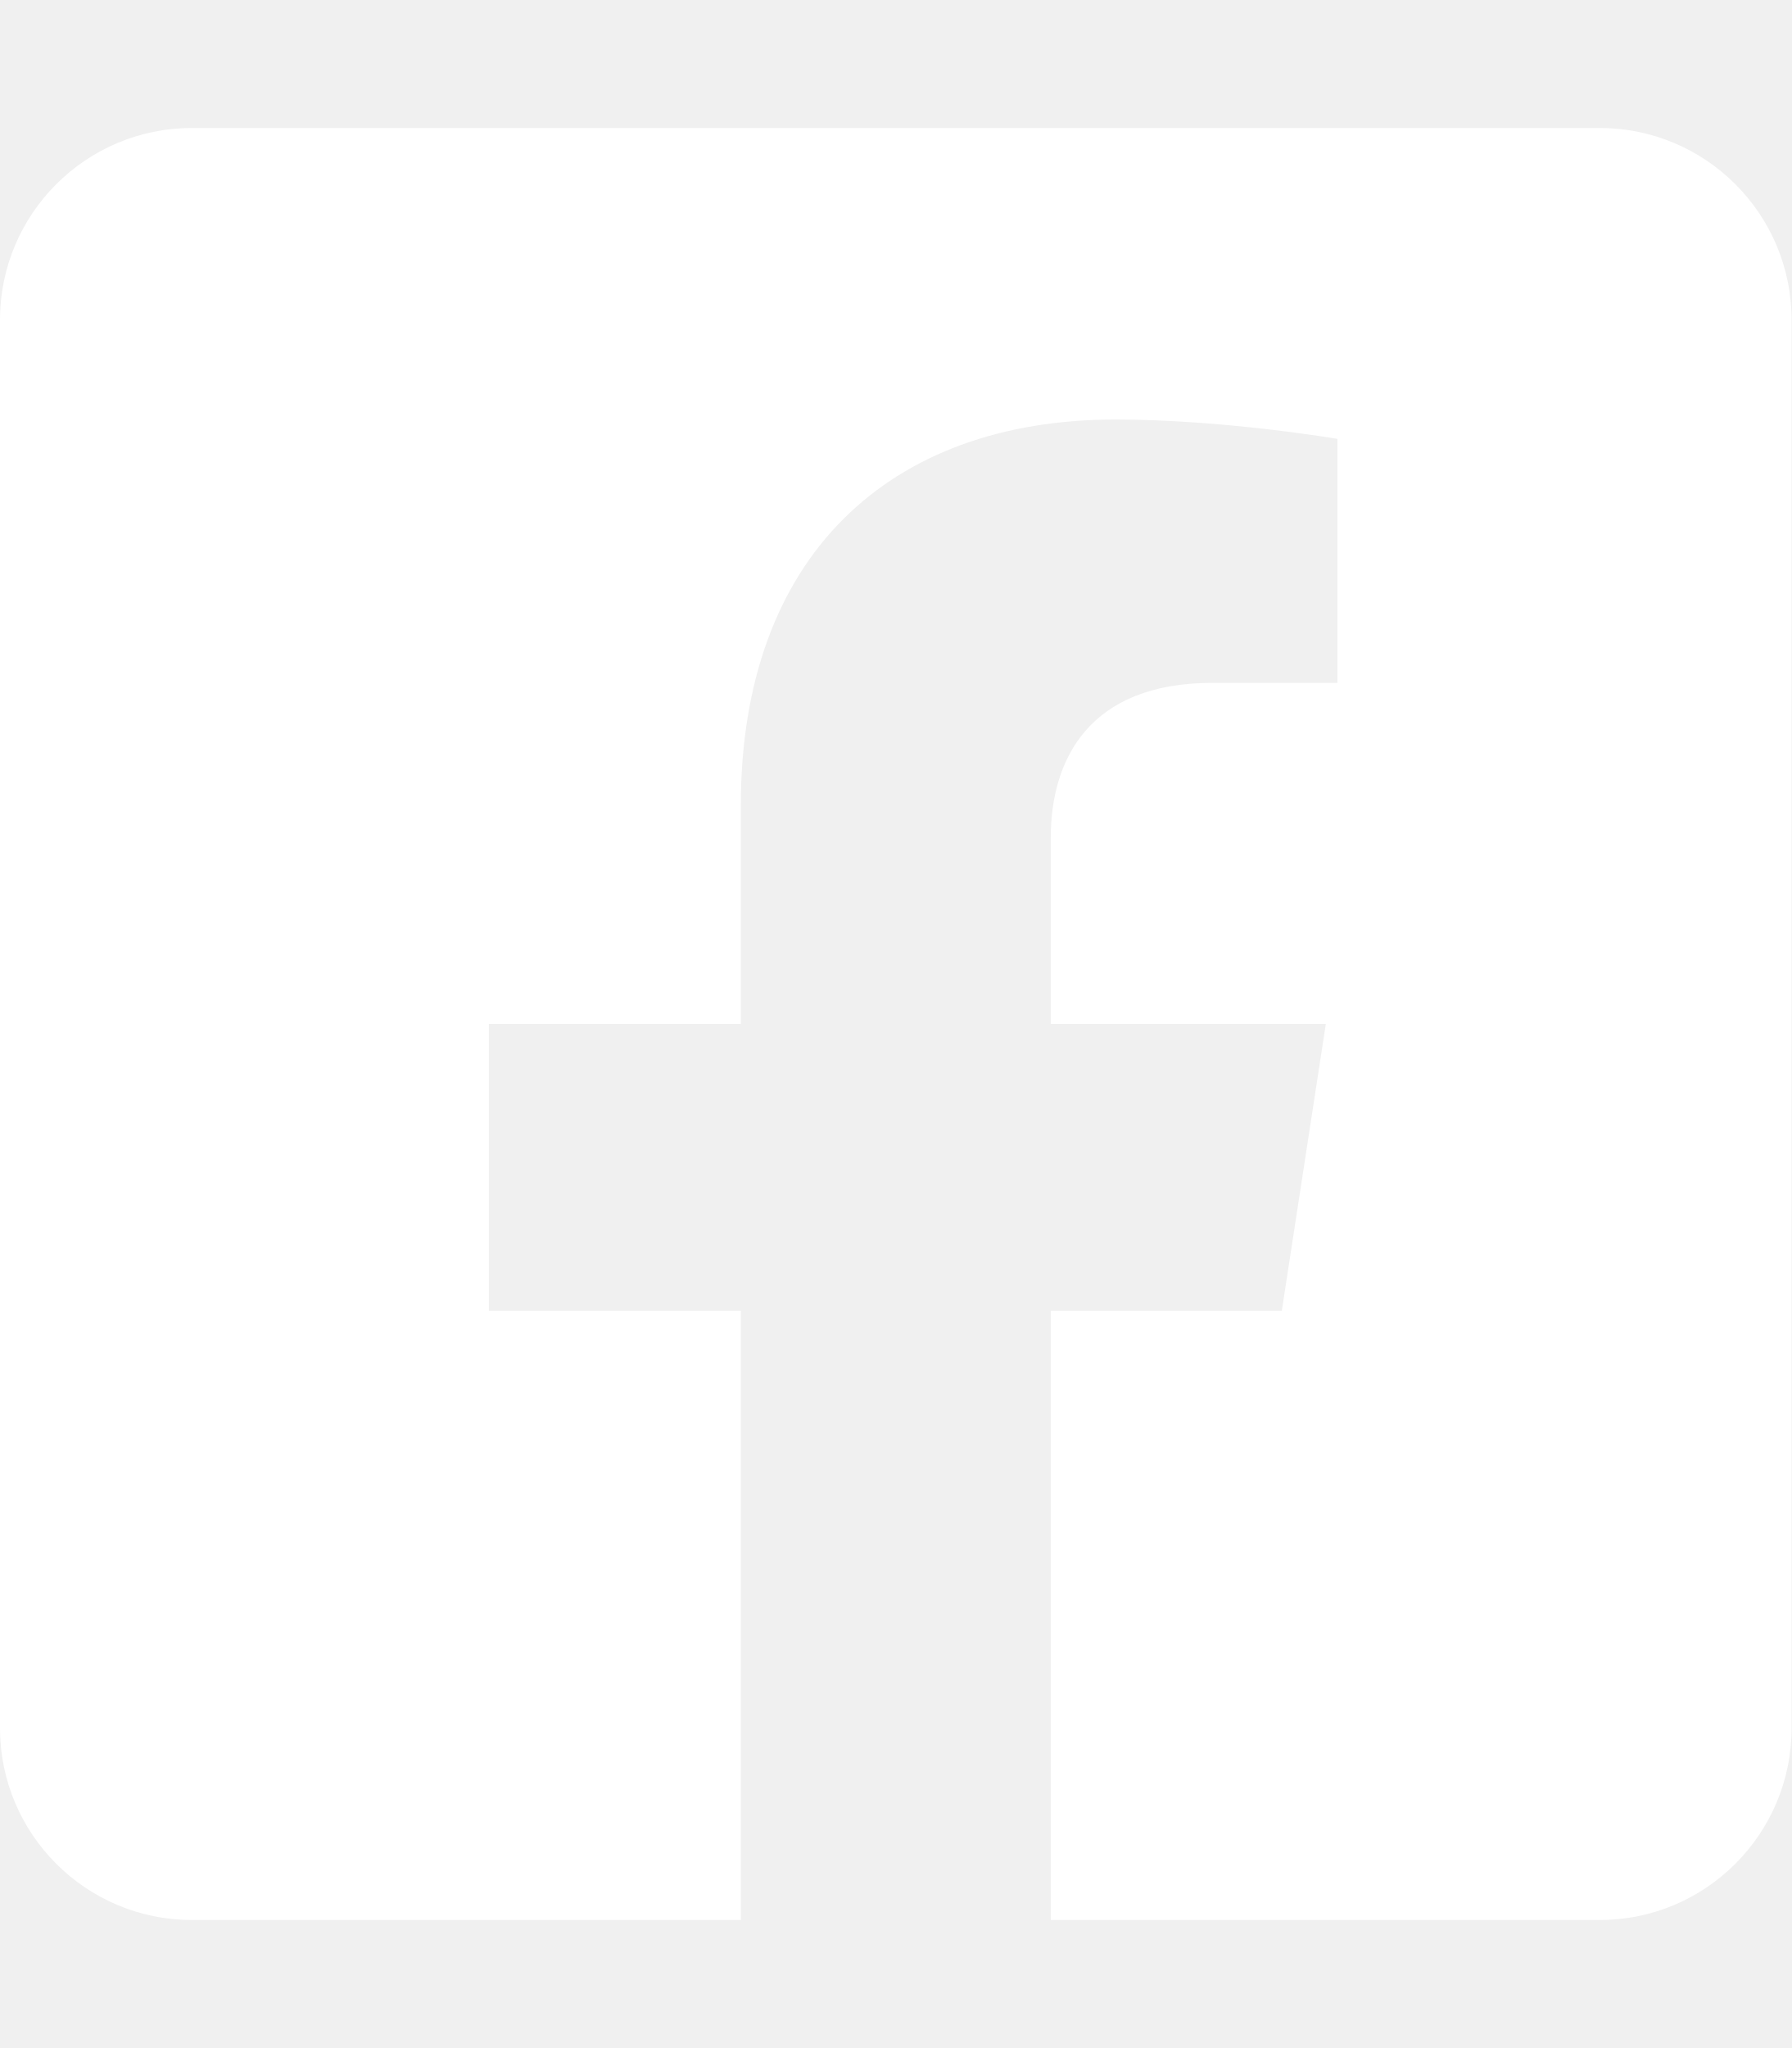
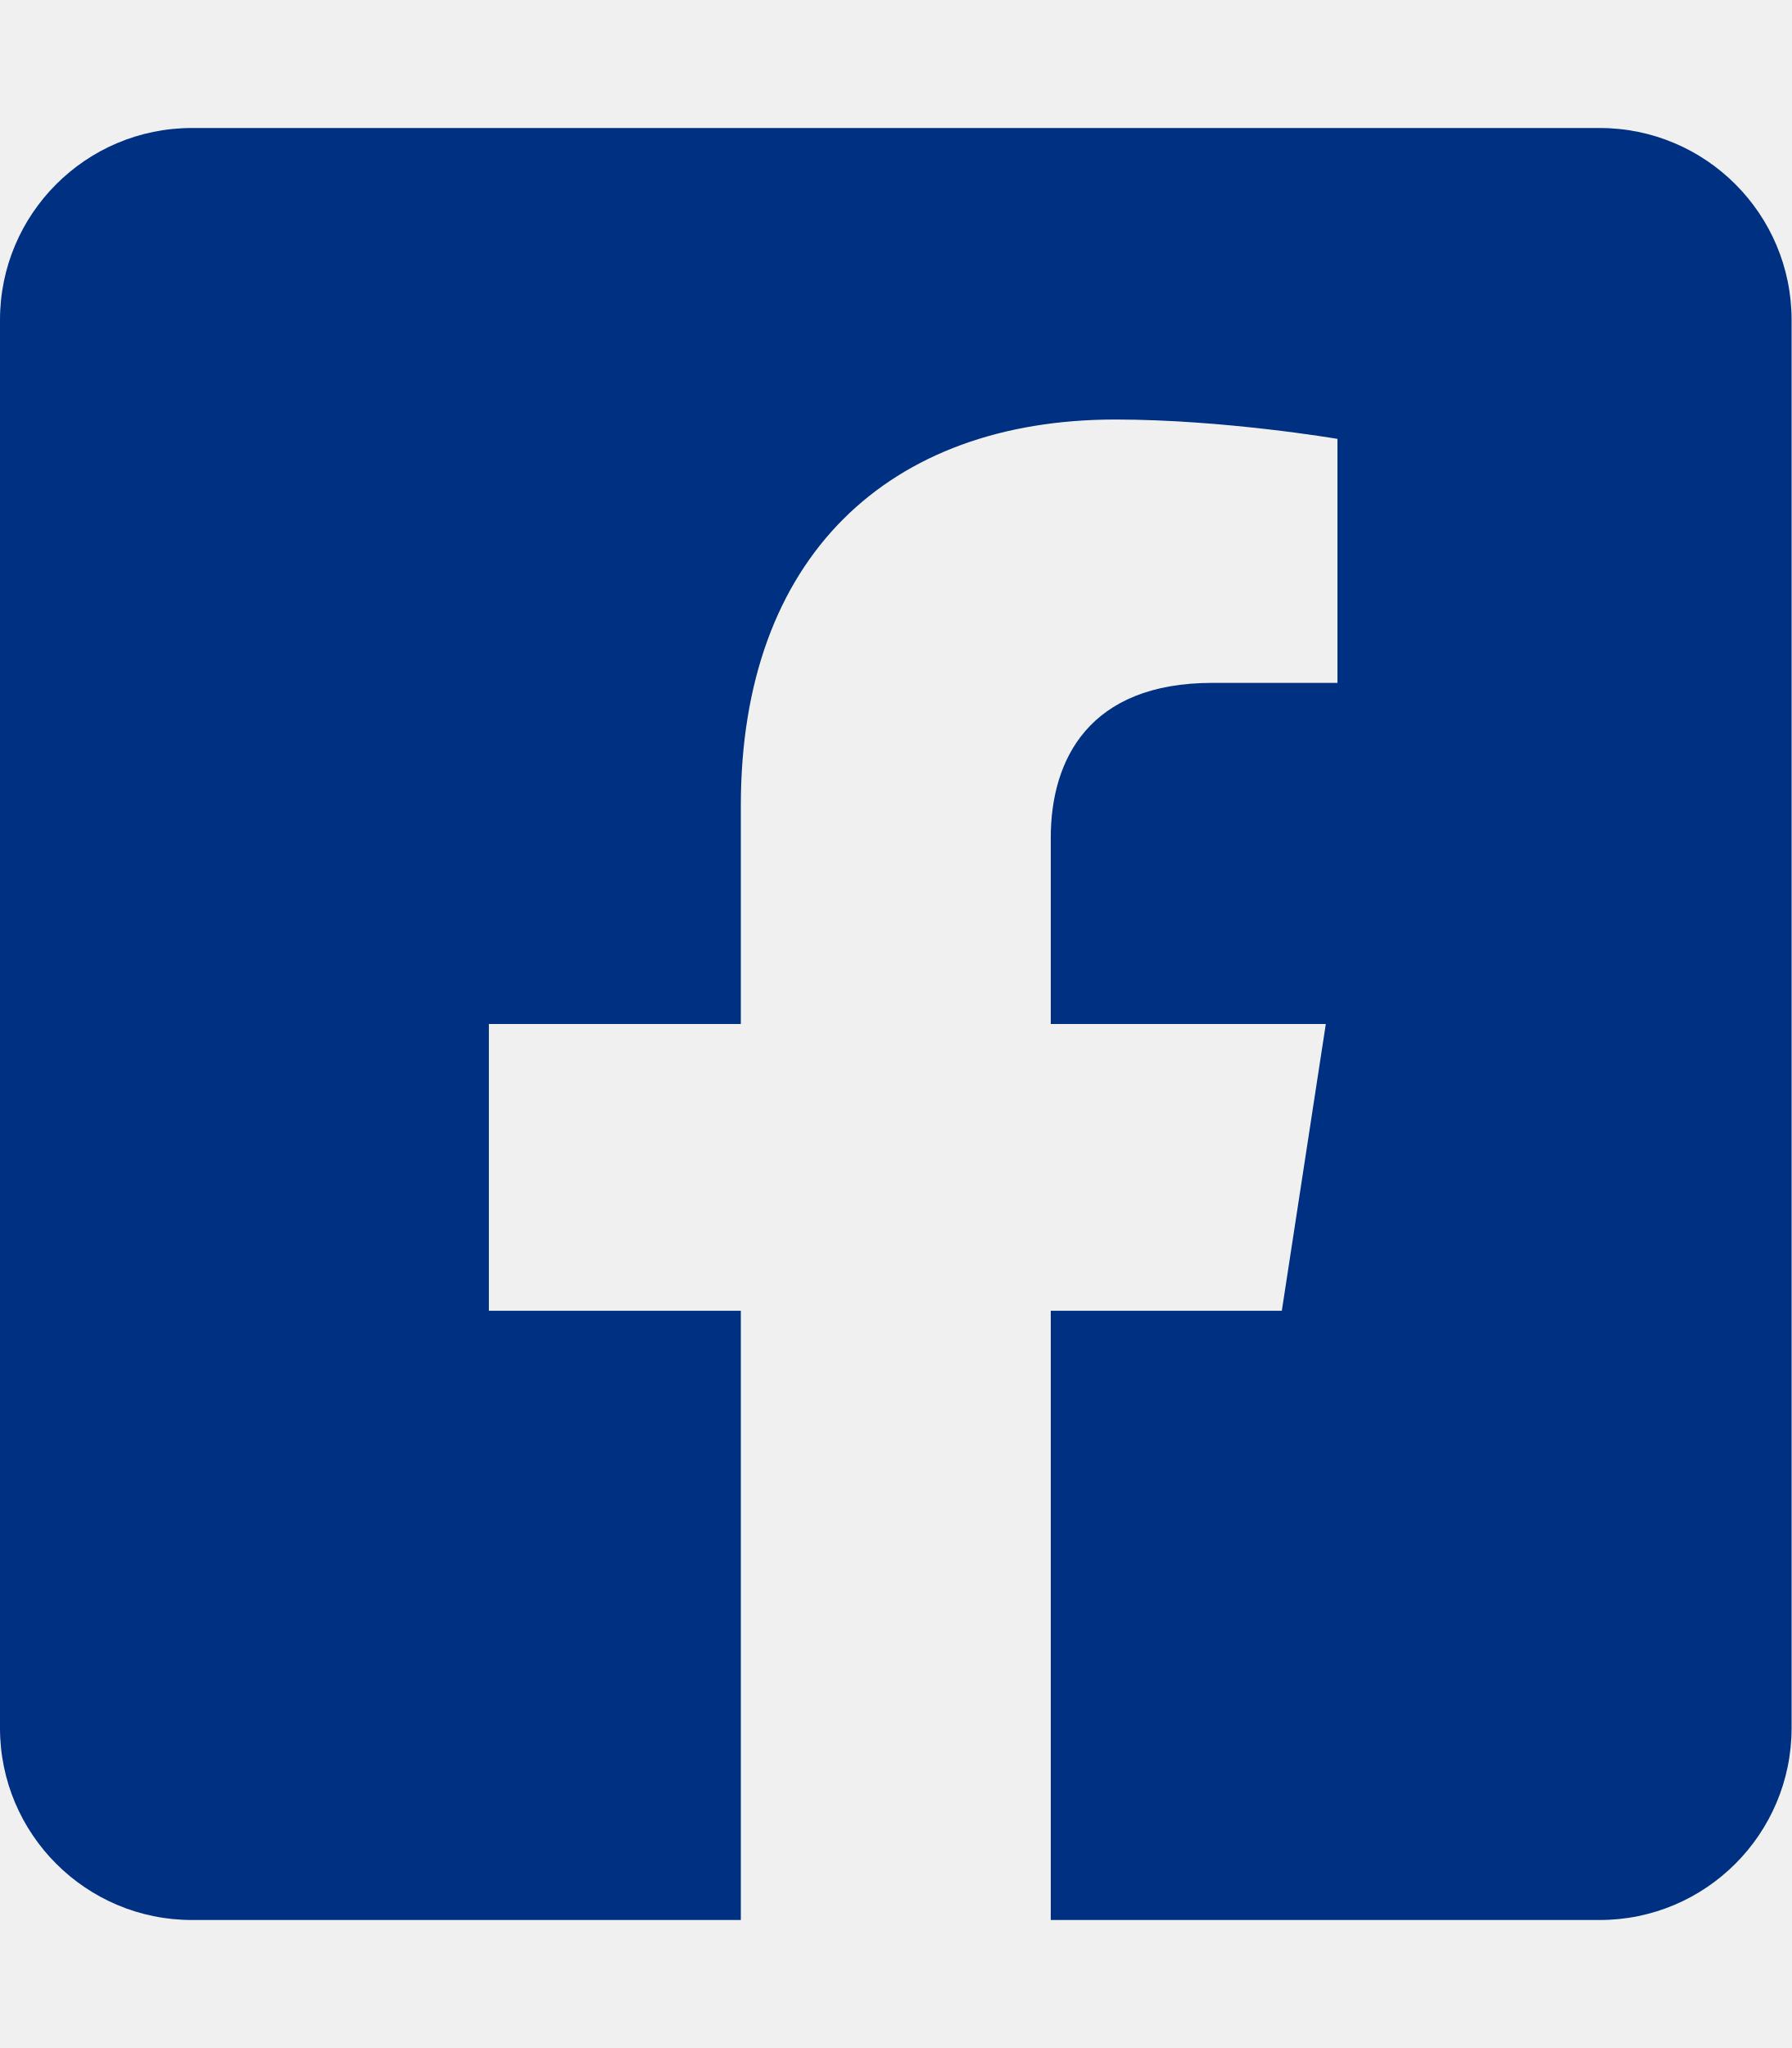
<svg xmlns="http://www.w3.org/2000/svg" role="img" viewBox="0 0 448 512">
-   <path fill="white" d="M400 32H48A48 48 0 0 0 0 80v352a48 48 0 0 0 48 48h137.25V327.69h-63V256h63v-54.64c0-62.15 37-96.48 93.67-96.48 27.14 0 55.52 4.84 55.52 4.84v61h-31.27c-30.81 0-40.42 19.12-40.42 38.73V256h68.78l-11 71.69h-57.78V480H400a48 48 0 0 0 48-48V80a48 48 0 0 0-48-48z" />
+   <path fill="#003082" d="M400 32H48A48 48 0 0 0 0 80v352a48 48 0 0 0 48 48h137.25V327.69h-63V256h63v-54.64c0-62.15 37-96.48 93.67-96.48 27.14 0 55.52 4.84 55.52 4.84v61h-31.27c-30.81 0-40.42 19.12-40.42 38.73V256h68.78l-11 71.69h-57.78V480H400a48 48 0 0 0 48-48V80a48 48 0 0 0-48-48z" />
</svg>
